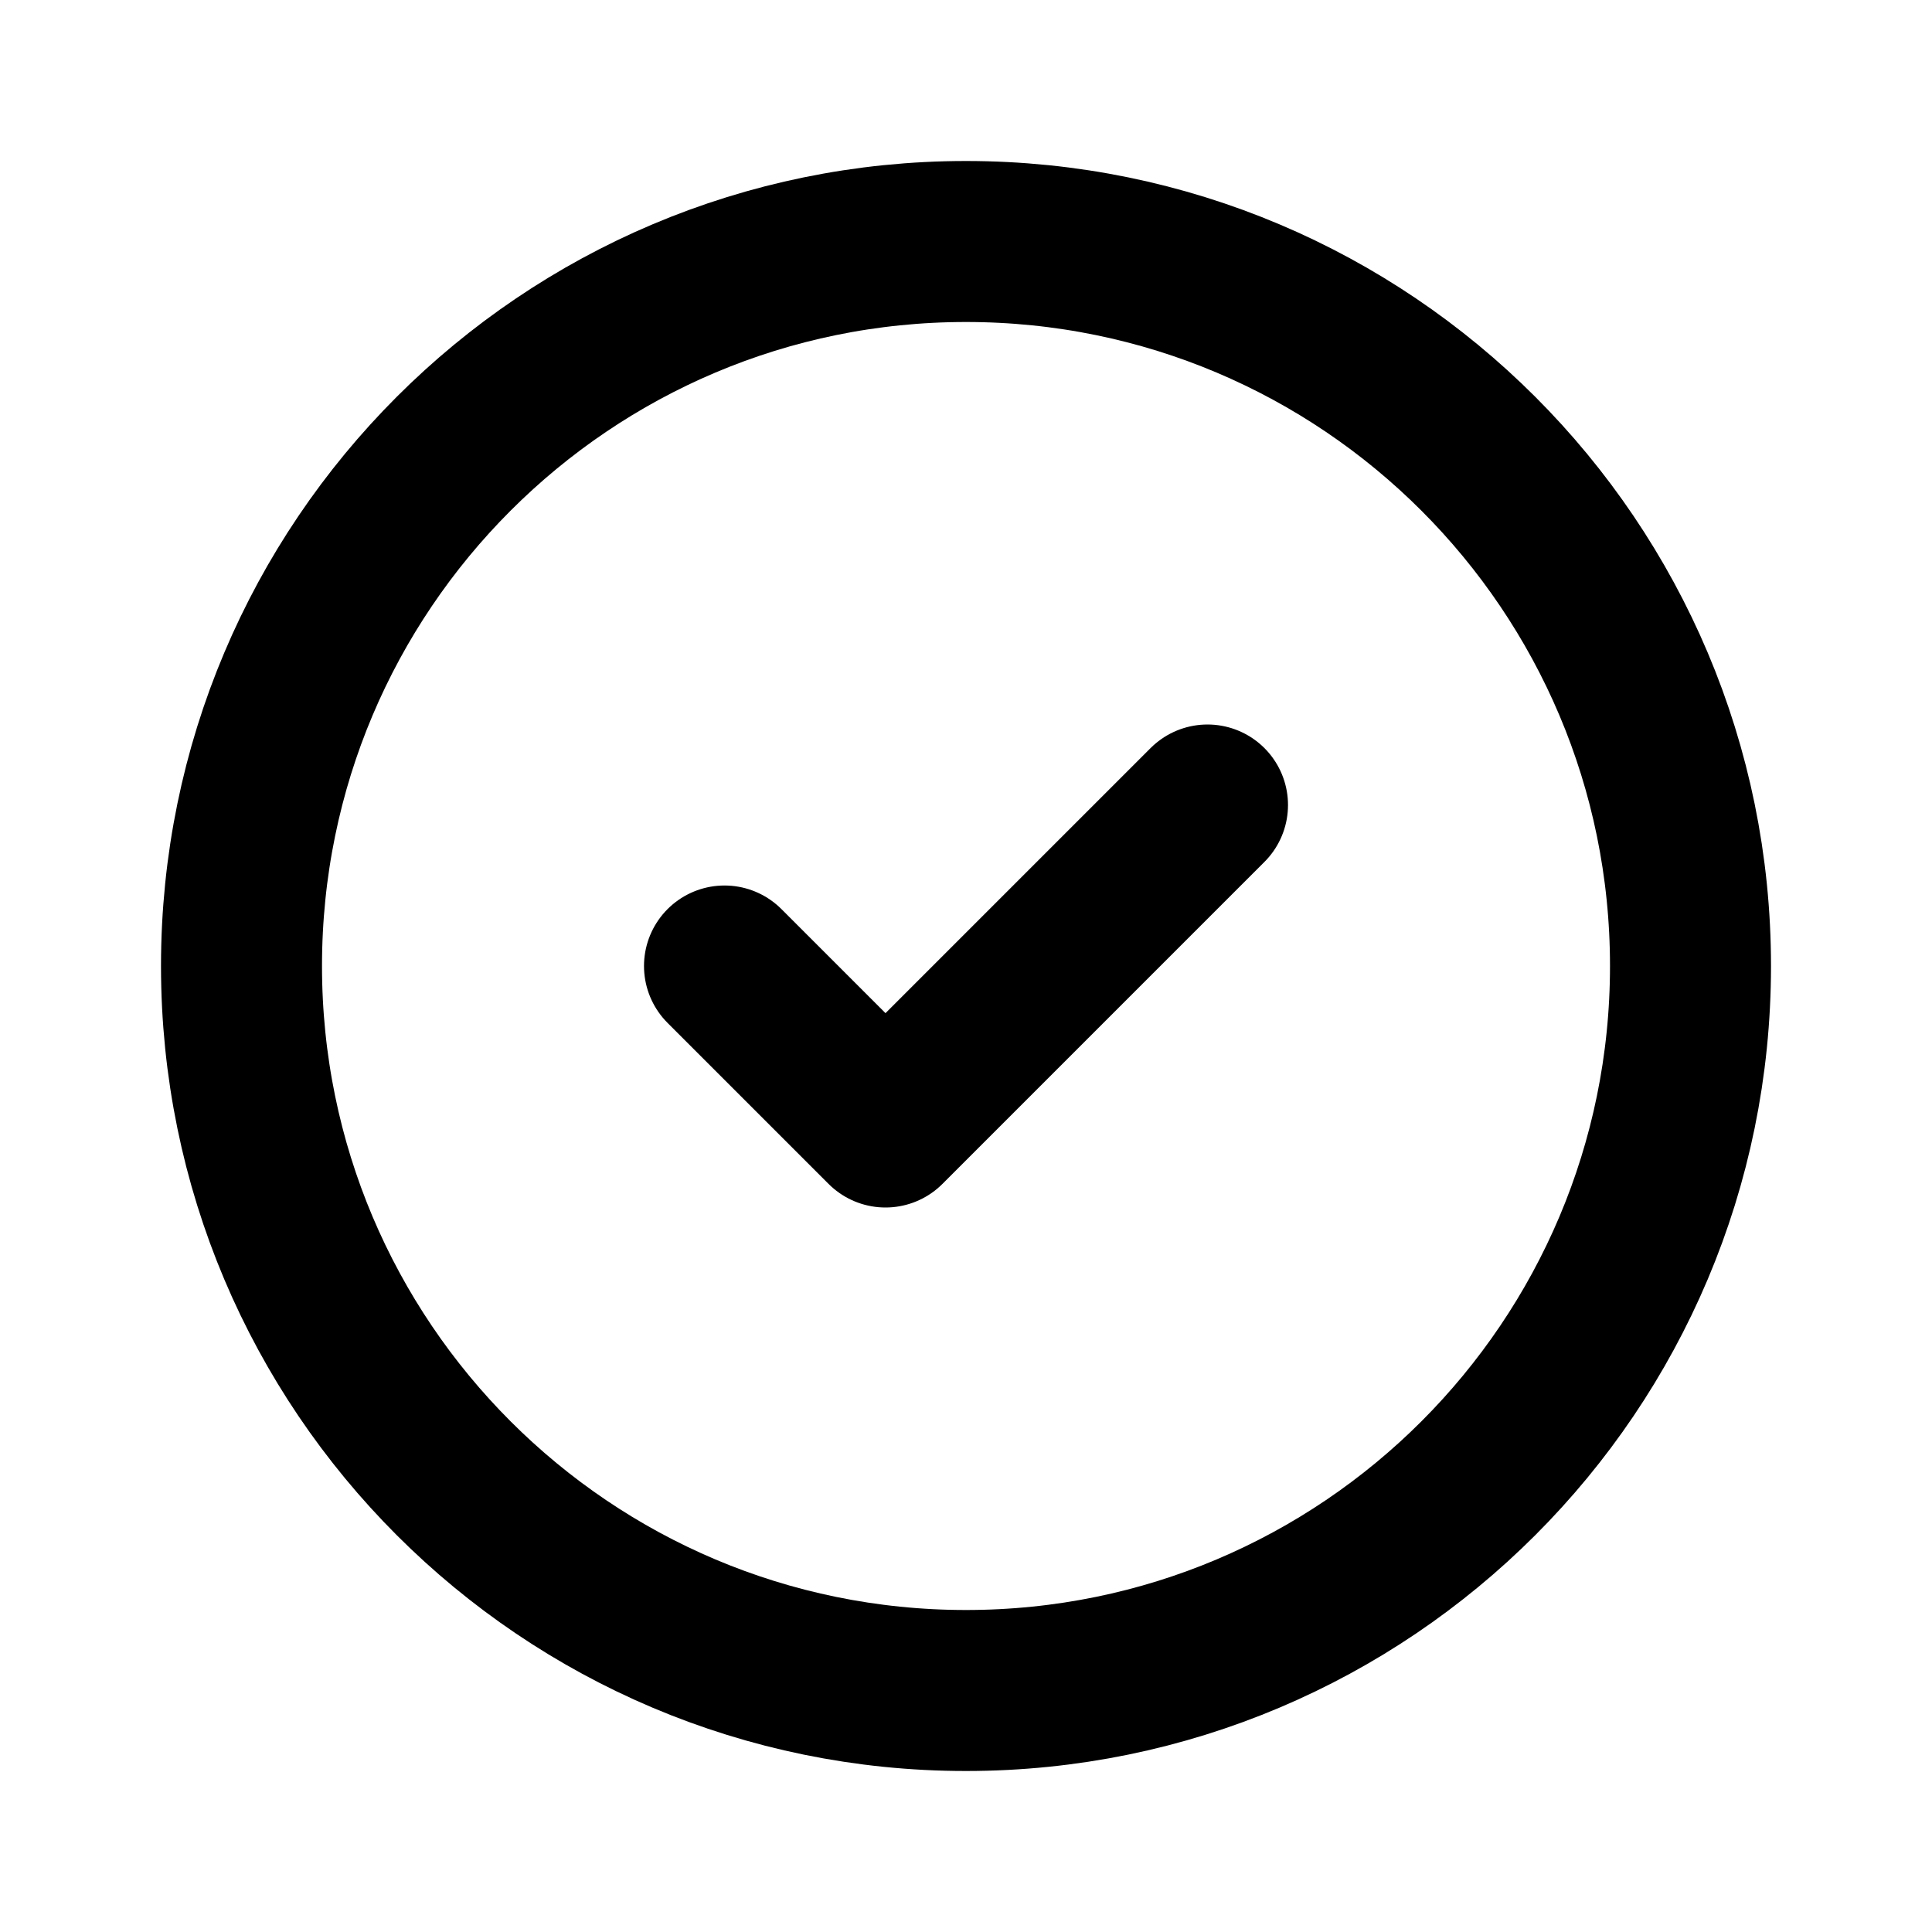
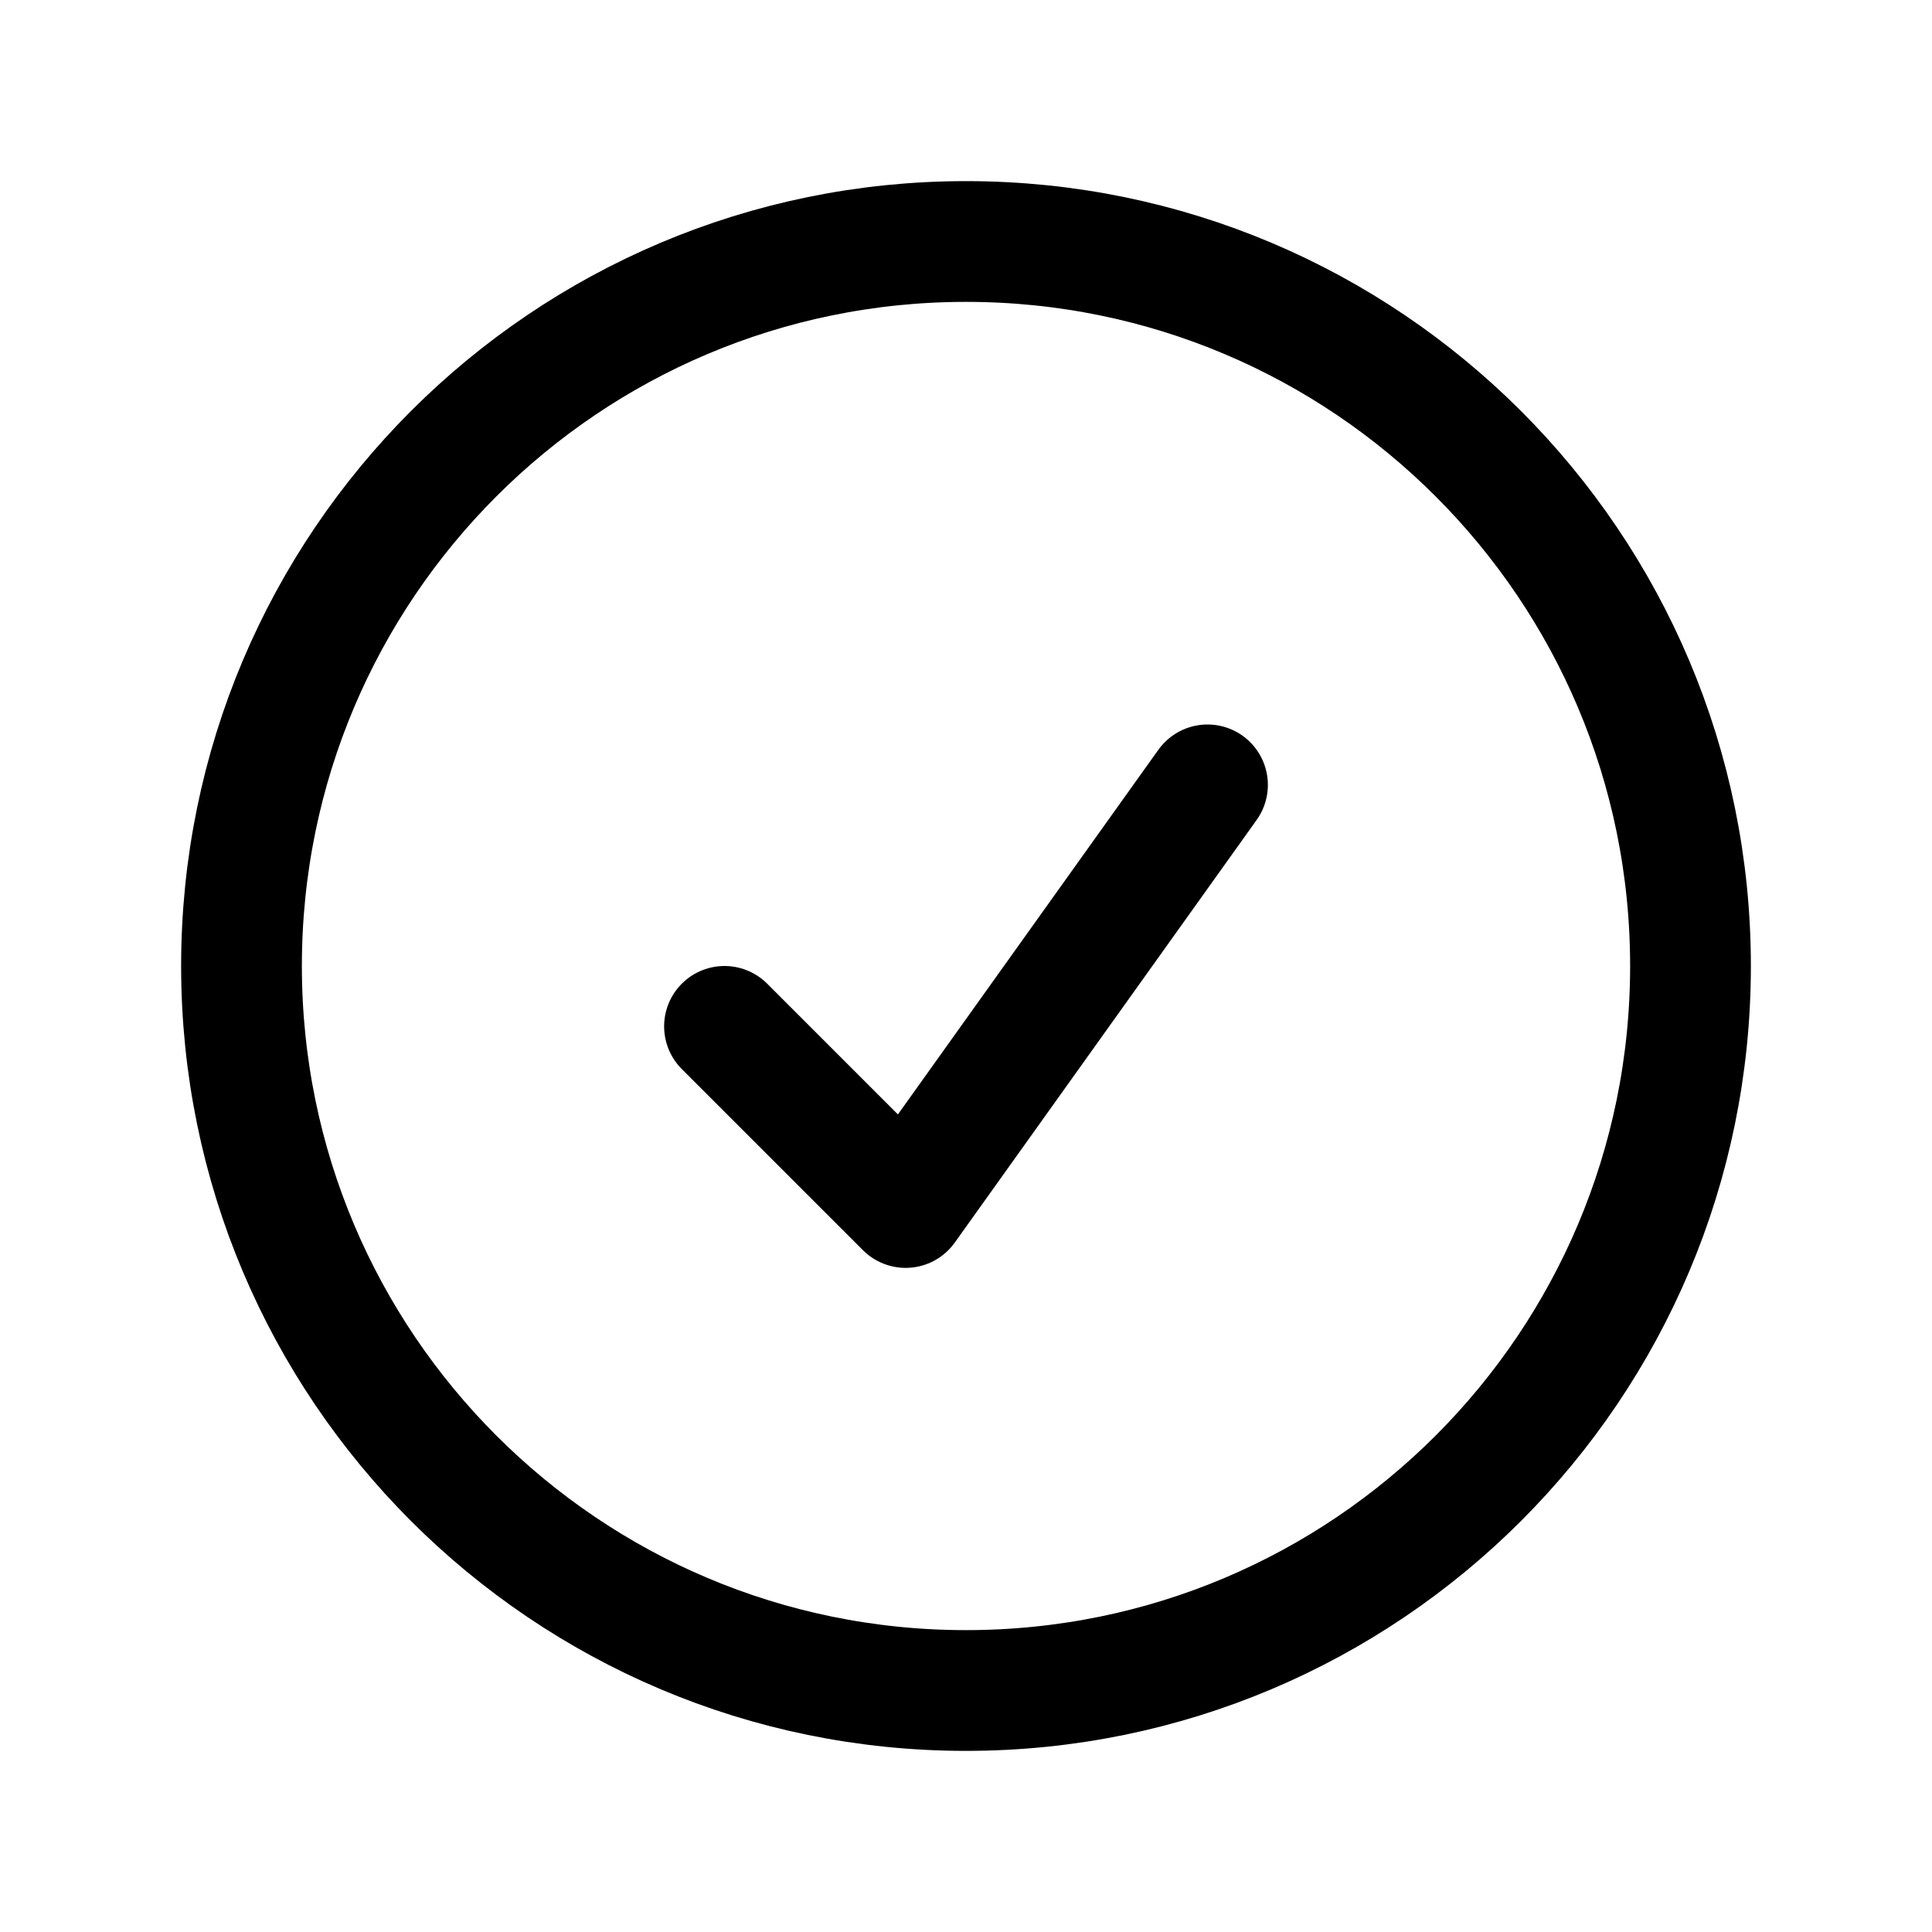
- <svg xmlns="http://www.w3.org/2000/svg" fill="none" viewBox="0 0 24 24" stroke="currentColor" aria-hidden="true">
-   <path stroke-linecap="round" stroke-linejoin="round" stroke-width="2" d="M9 12l2 2 4-4m6 2a9 9 0 11-18 0 9 9 0 0118 0z" />
+ <svg xmlns="http://www.w3.org/2000/svg" width="1em" height="1em" viewBox="0 0 24 24" fill="none">
+   <path d="M9 12.75L11.25 15L15 9.75M21 12C21 16.971 16.971 21 12 21C7.029 21 3 16.971 3 12C3 7.029 7.029 3 12 3C16.971 3 21 7.029 21 12Z" stroke="currentColor" stroke-width="1.5" stroke-linecap="round" stroke-linejoin="round" />
</svg>
